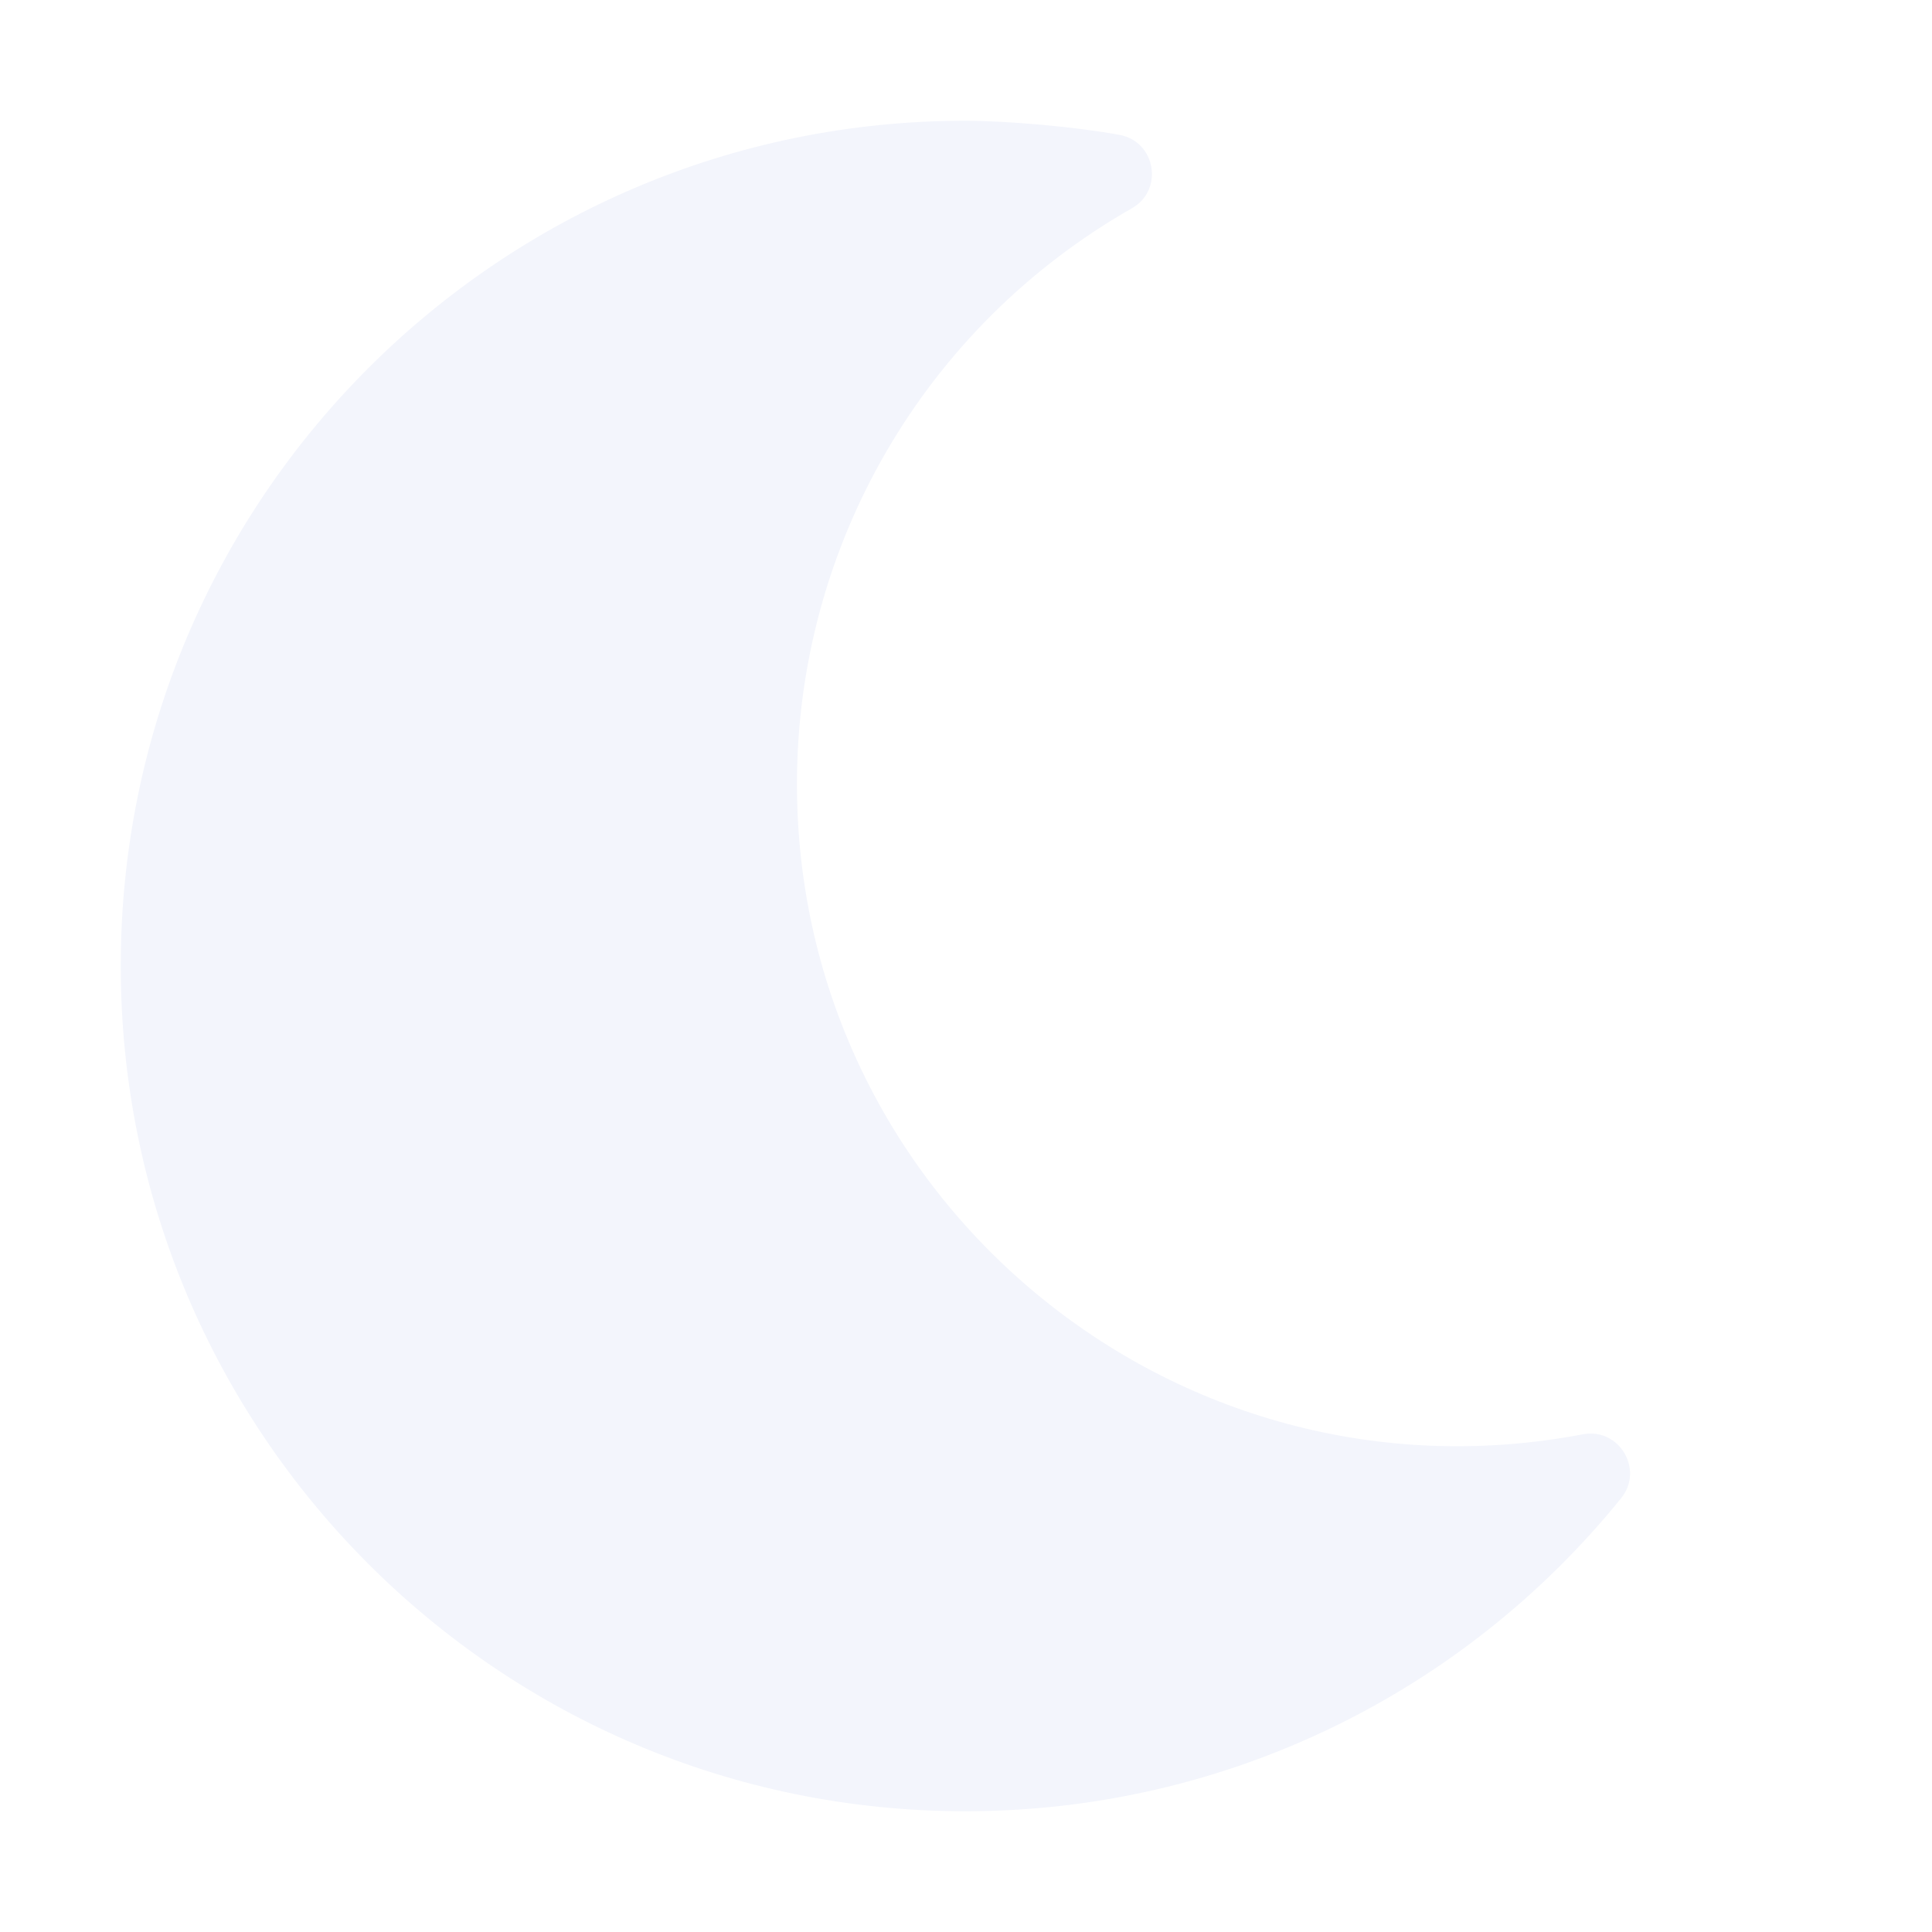
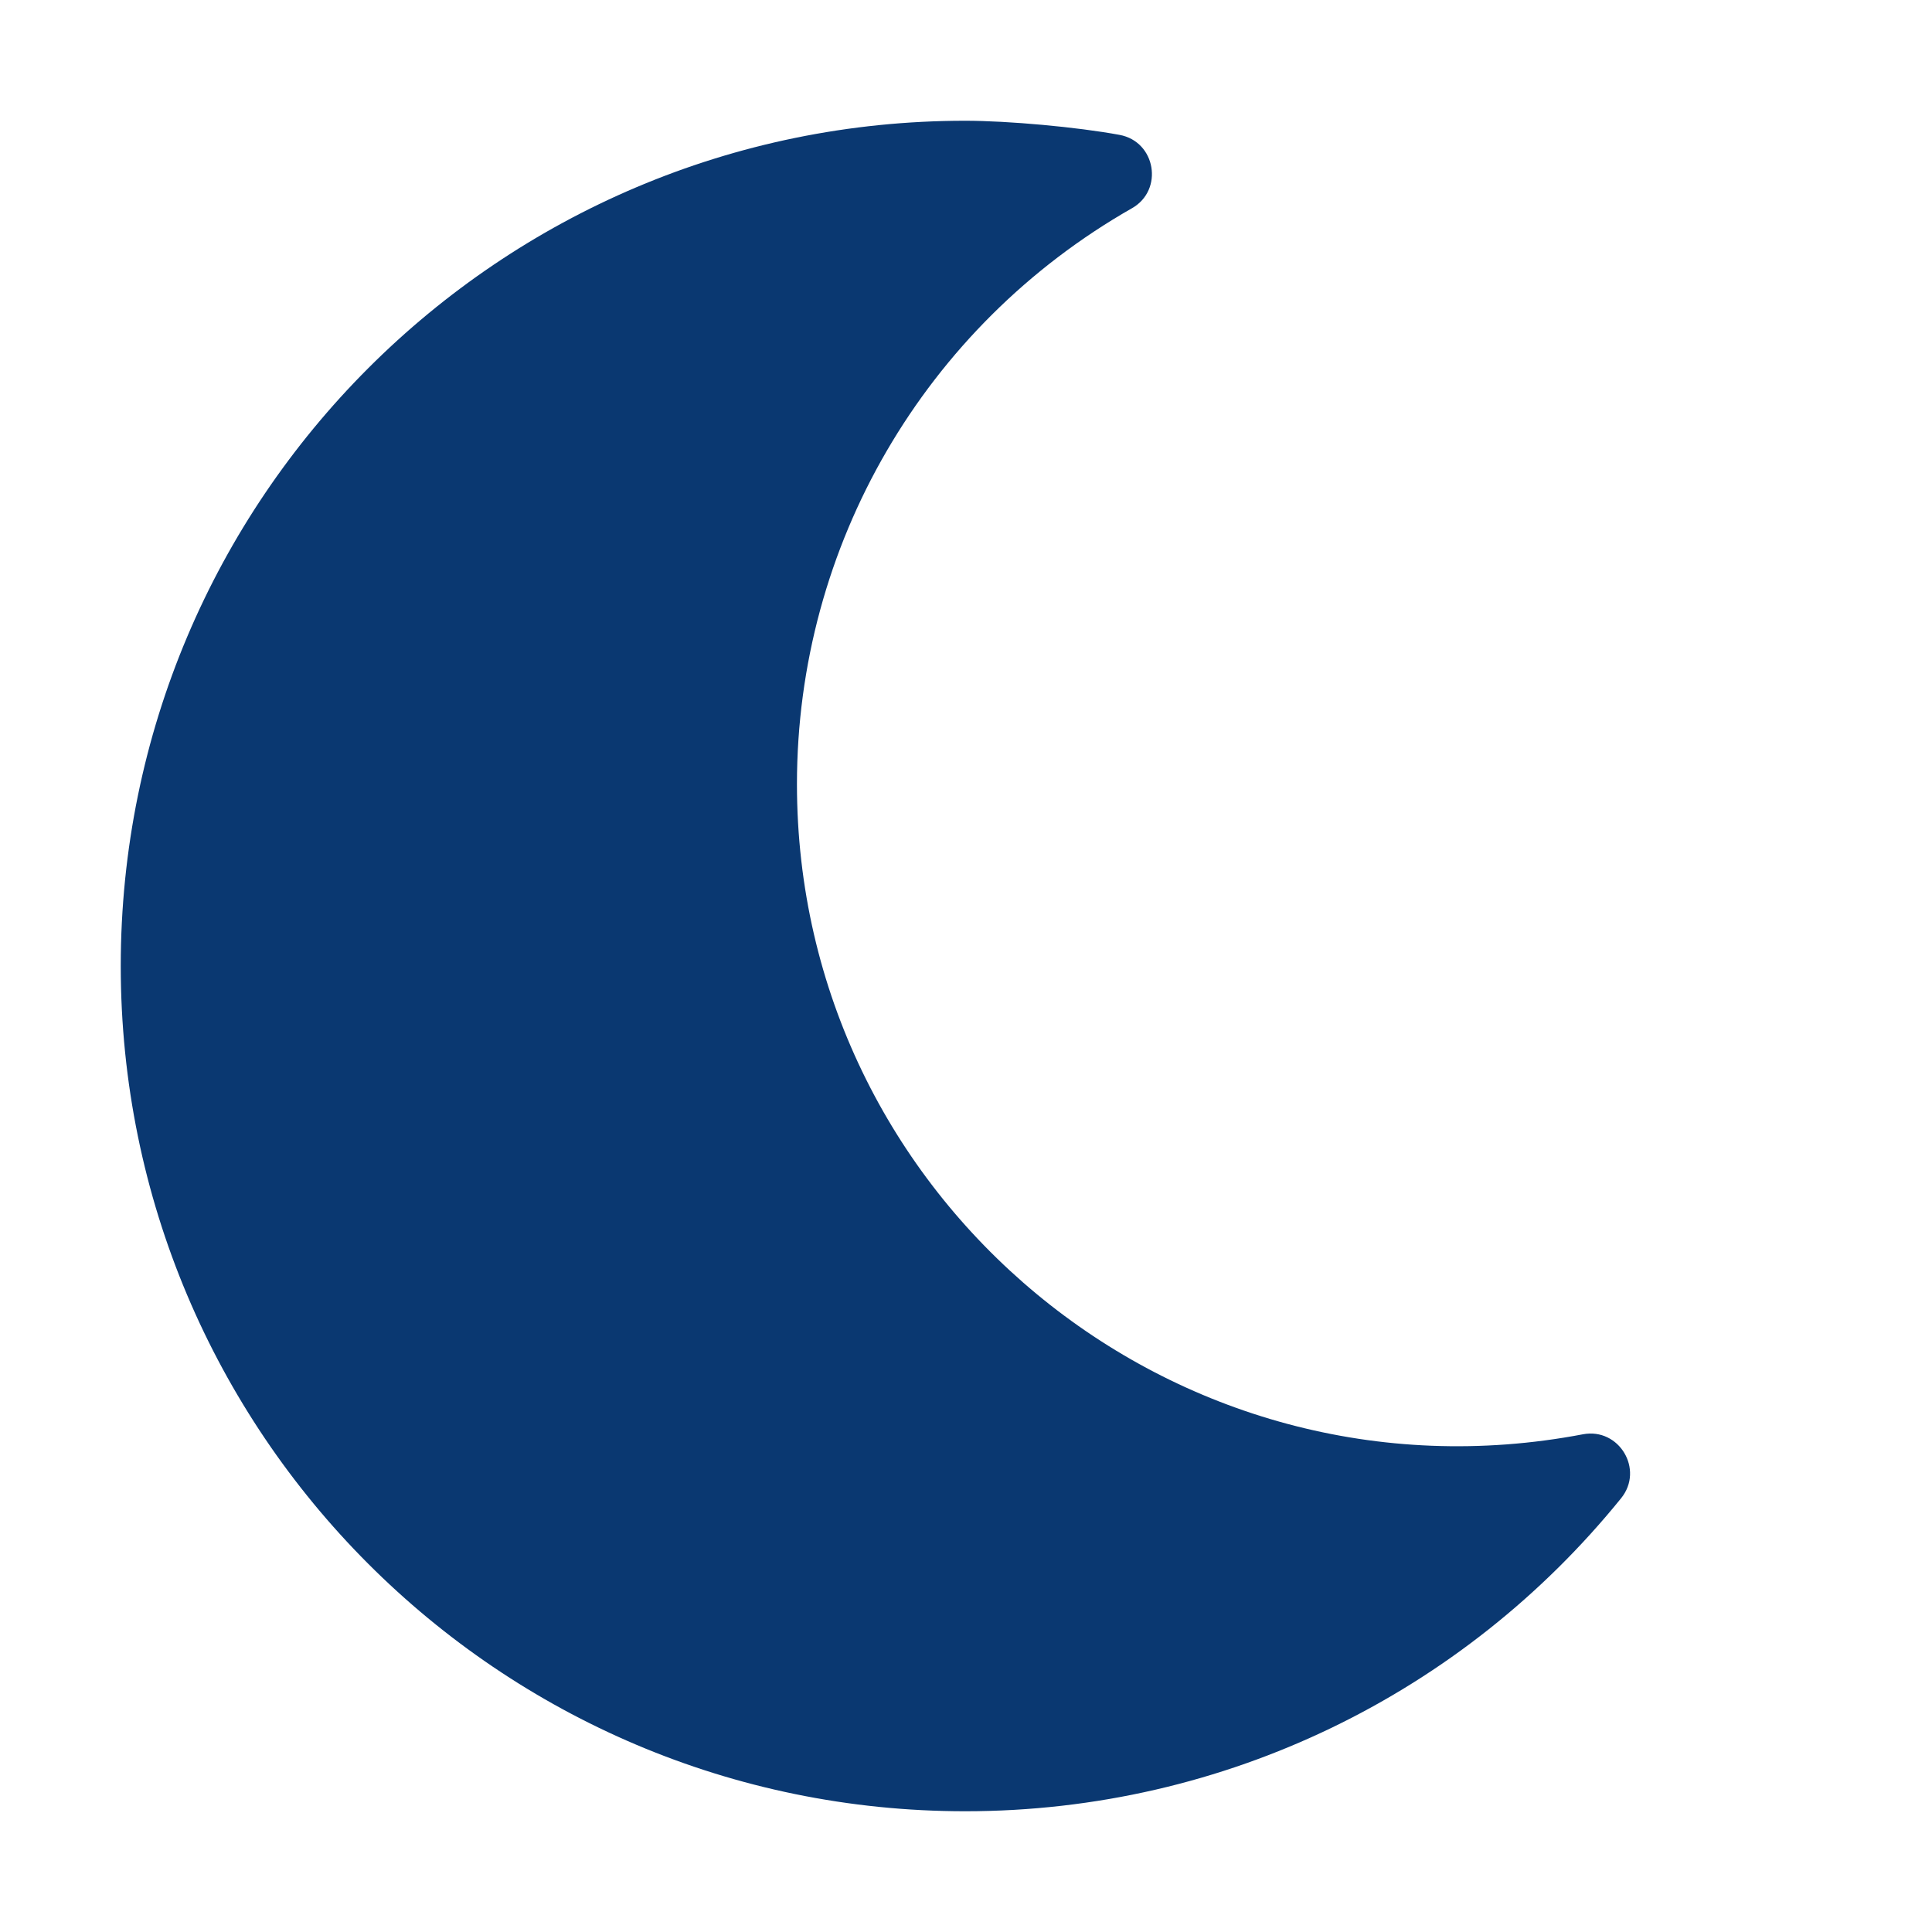
<svg xmlns="http://www.w3.org/2000/svg" viewBox="0 0 512 512">
-   <path d="M32 256c0-123.8 100.3-224 223.8-224c11.36 0 29.7 1.668 40.9 3.746c9.616 1.777 11.75 14.63 3.279 19.44C245 86.5 211.2 144.6 211.2 207.8c0 109.7 99.71 193 208.3 172.3c9.561-1.805 16.28 9.324 10.11 16.95C387.9 448.6 324.8 480 255.8 480C132.1 480 32 379.6 32 256z" fill="#F3F5FC" />
+   <path d="M32 256c0-123.8 100.3-224 223.8-224c11.36 0 29.7 1.668 40.9 3.746c9.616 1.777 11.75 14.63 3.279 19.44C245 86.5 211.2 144.6 211.2 207.8c0 109.7 99.71 193 208.3 172.3c9.561-1.805 16.28 9.324 10.11 16.95C387.9 448.6 324.8 480 255.8 480C132.1 480 32 379.6 32 256z" fill="#0A3871" />
</svg>
